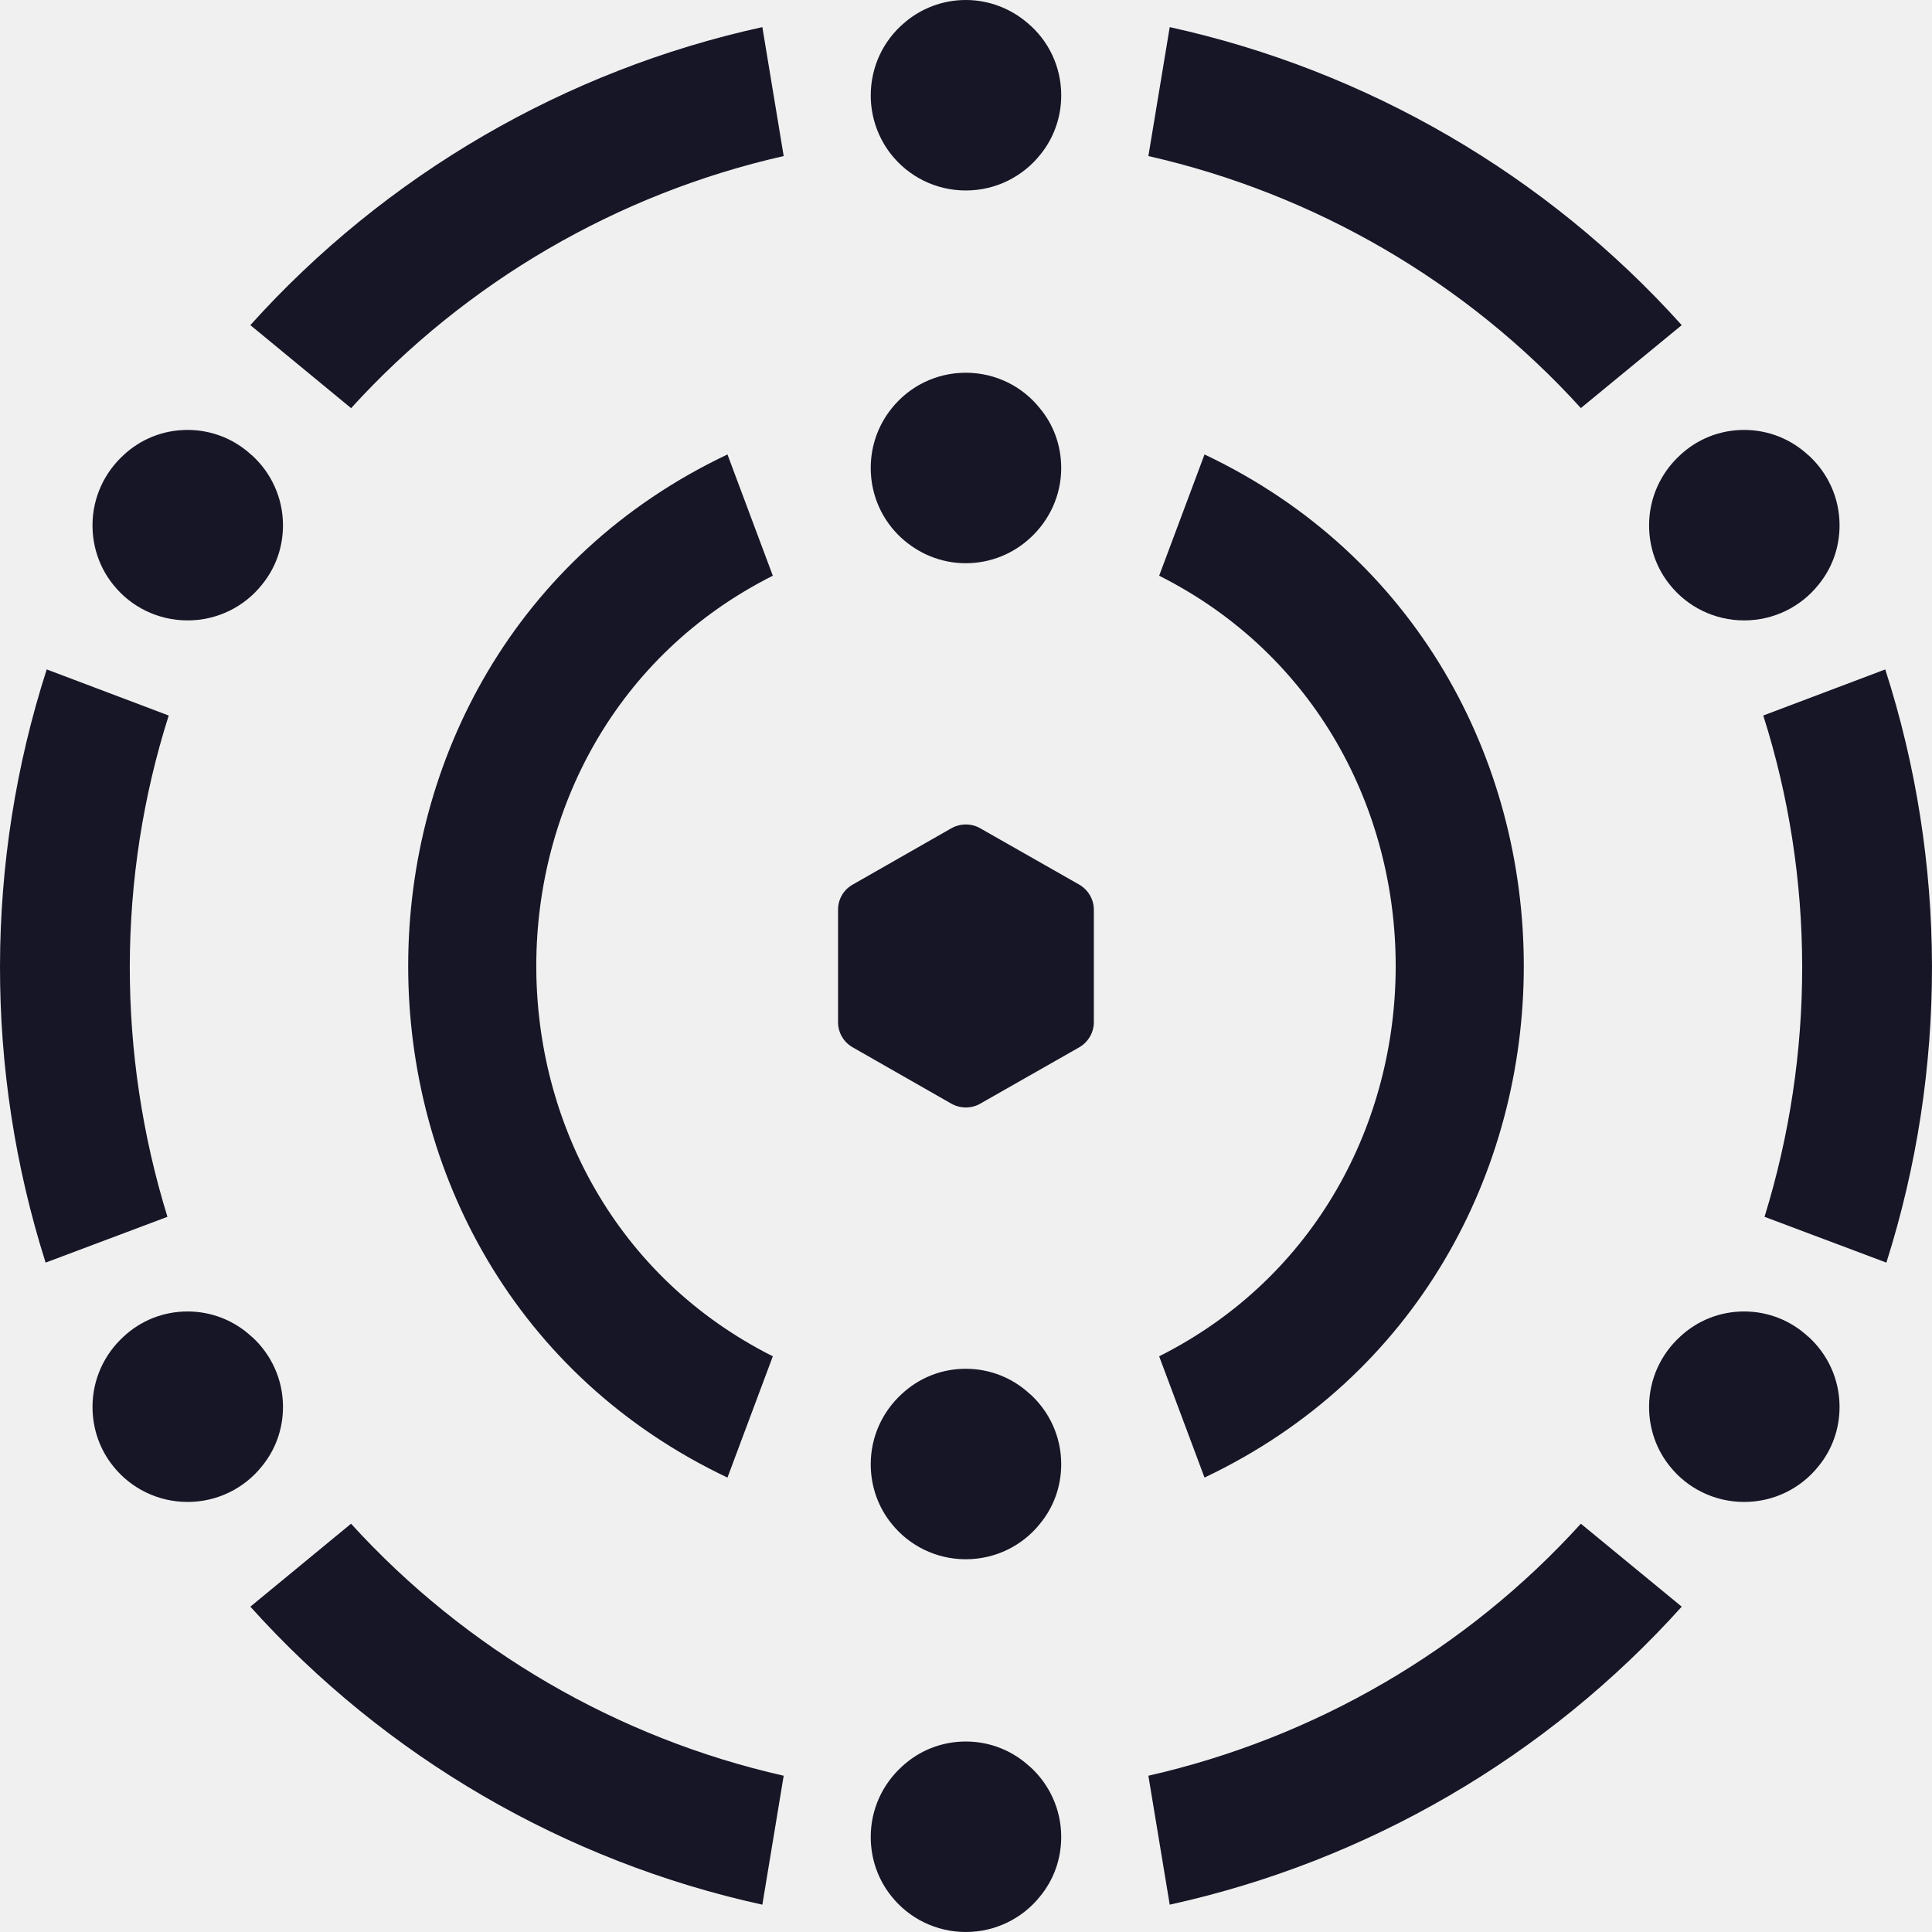
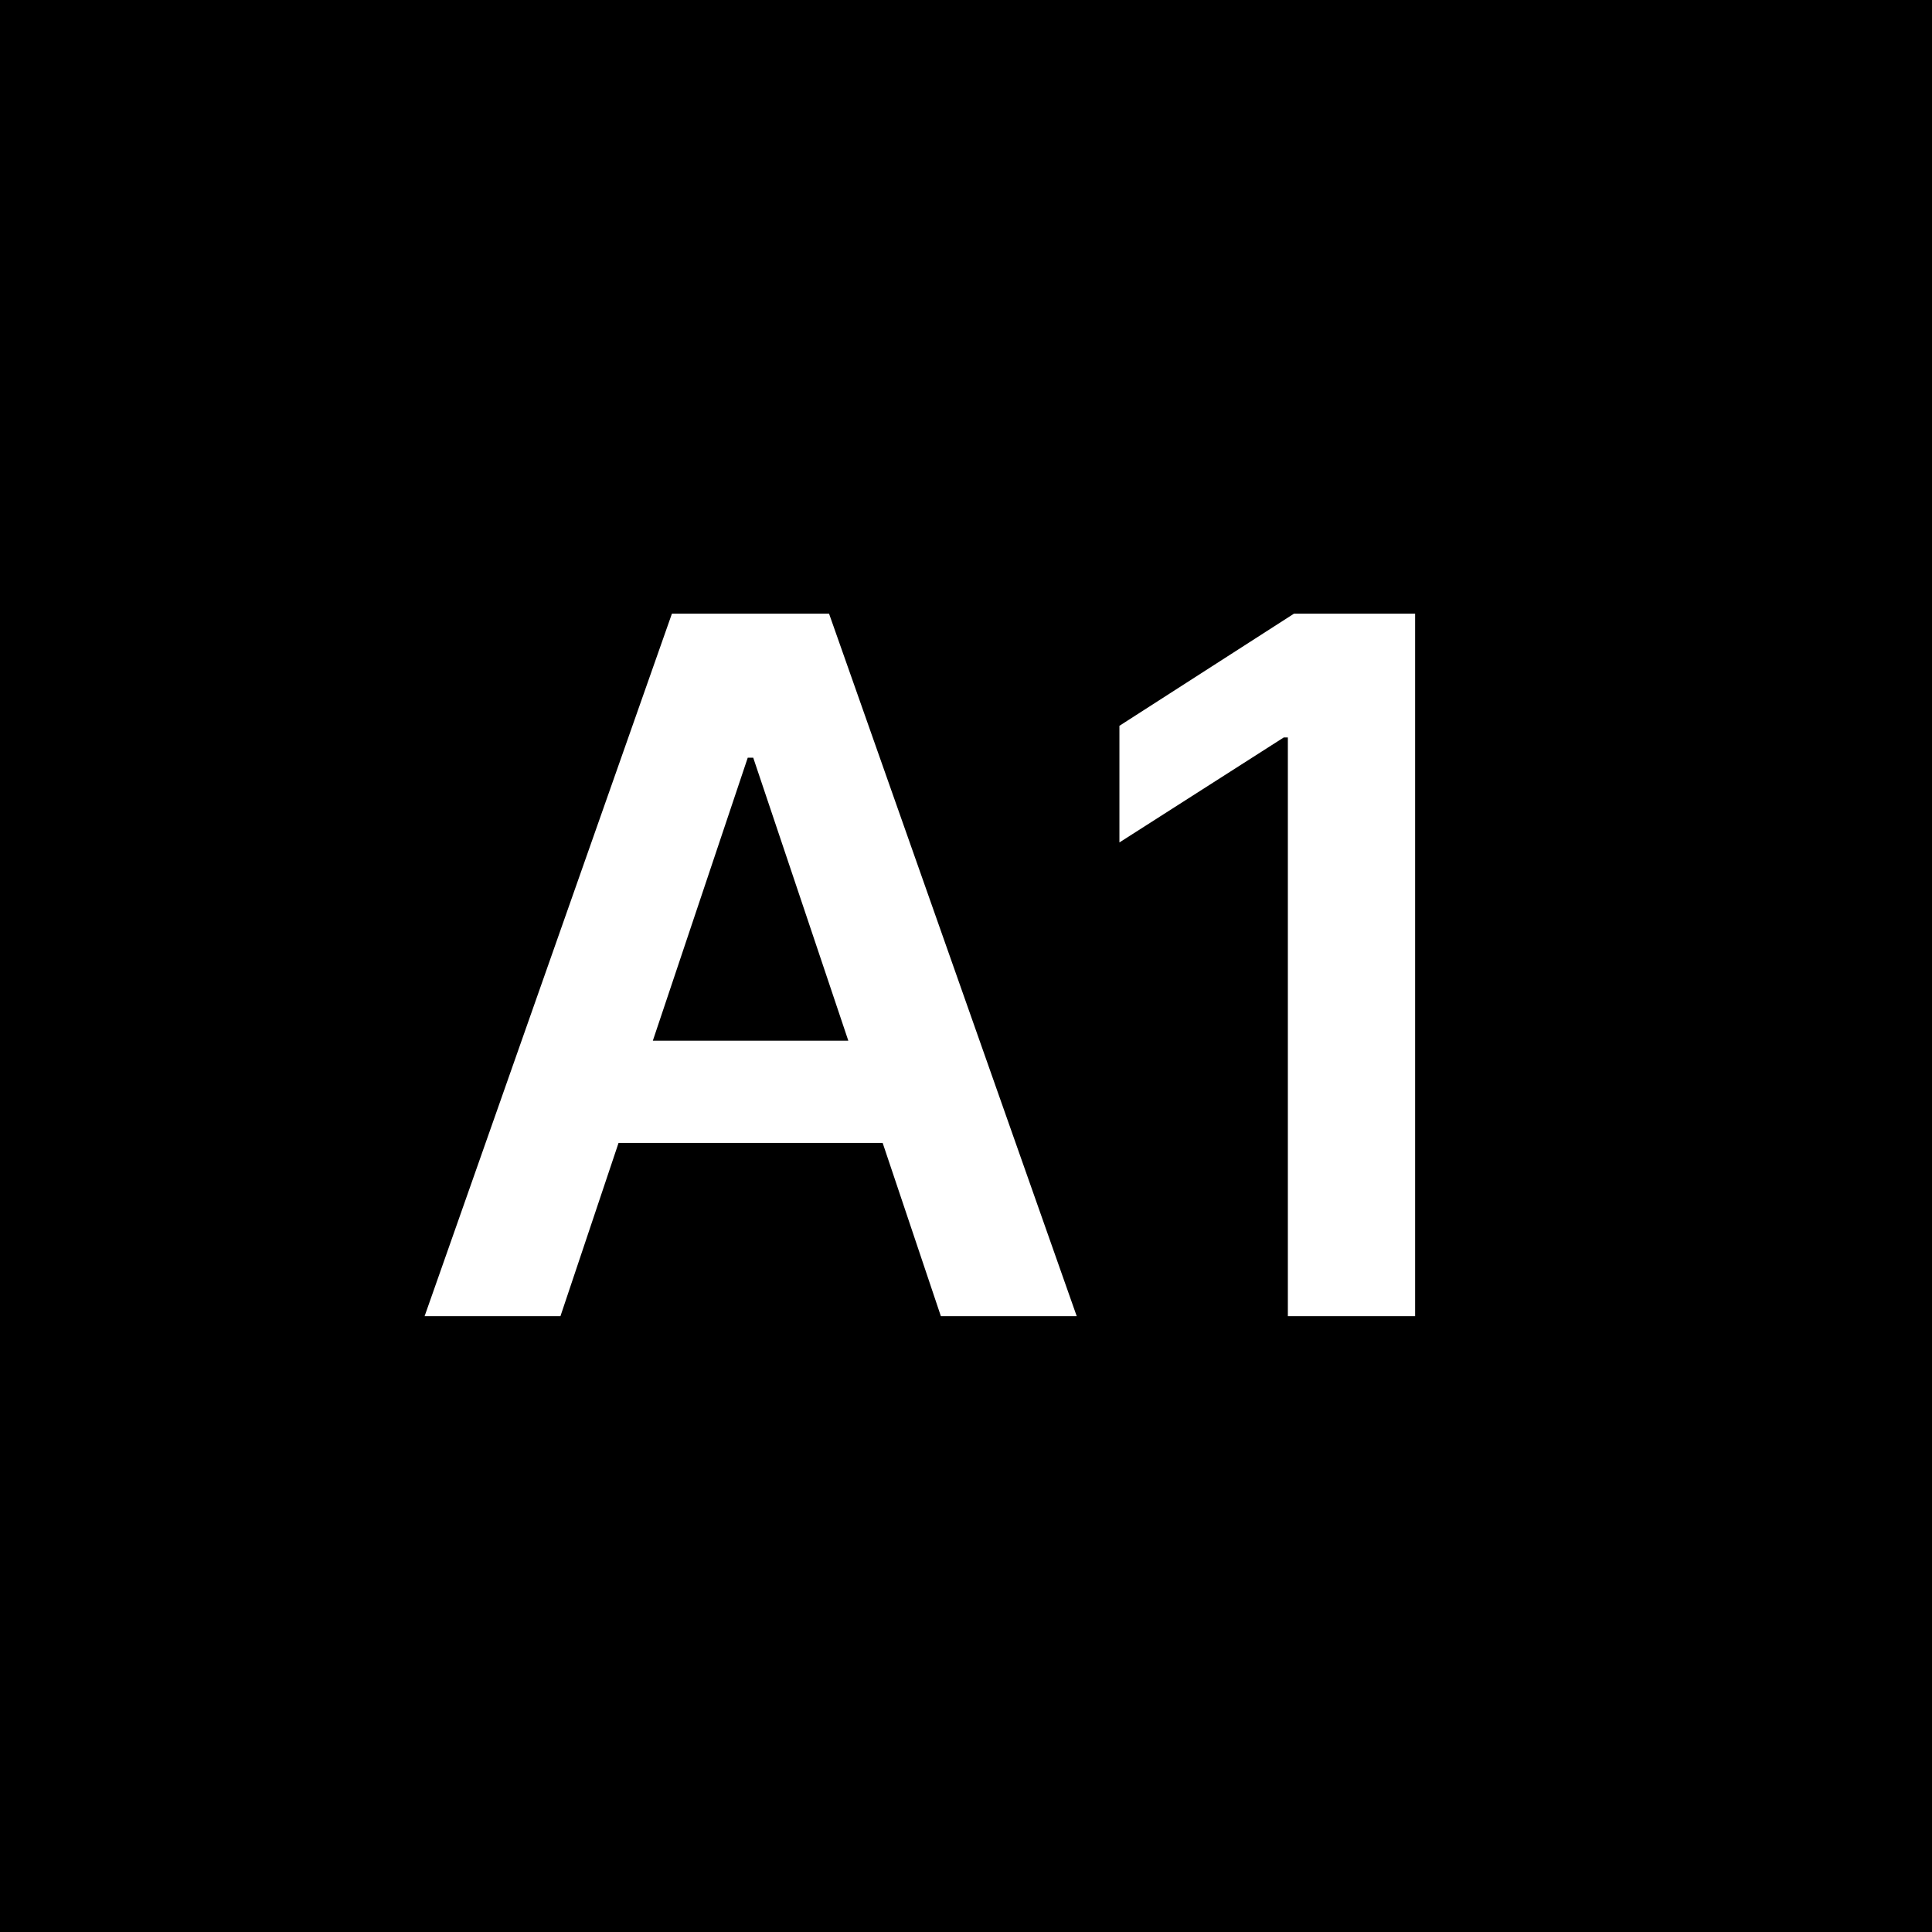
- <svg xmlns="http://www.w3.org/2000/svg" width="264" height="264" viewBox="0 0 264 264" fill="none">
-   <path fill-rule="evenodd" clip-rule="evenodd" d="M131.976 26.028C136.12 26.028 139.832 24.086 142.206 21.064C143.976 18.863 145.012 16.057 145.012 13.036C145.012 9.065 143.242 5.504 140.393 3.129C138.127 1.187 135.17 0 131.976 0C128.782 0 125.825 1.165 123.559 3.129C120.753 5.504 118.984 9.065 118.984 13.036C118.984 16.057 120.02 18.863 121.746 21.064C124.12 24.086 127.811 26.028 131.976 26.028ZM47.964 55.761L34.209 44.427C52.693 23.882 77.246 9.601 104.173 3.706L107.088 21.325C84.393 26.461 63.685 38.511 47.986 55.761H47.964ZM47.968 208.21L34.209 219.544C52.677 240.089 77.237 254.37 104.172 260.265L107.088 242.646C84.386 237.51 63.672 225.461 47.968 208.21ZM156.921 242.646L159.837 260.265C186.773 254.349 211.332 240.089 229.8 219.544L216.019 208.21C200.359 225.461 179.644 237.488 156.921 242.646ZM131.974 237.971C135.341 237.971 138.427 239.265 140.737 241.424H140.758C143.37 243.798 145.01 247.208 145.01 251.006C145.01 254.093 143.953 256.92 142.096 259.164C139.722 262.121 136.053 263.999 131.974 263.999C127.895 263.999 124.226 262.121 121.852 259.164C120.039 256.941 118.982 254.093 118.982 251.006C118.982 247.208 120.622 243.798 123.212 241.424C125.543 239.244 128.607 237.971 131.974 237.971ZM159.837 3.706L156.921 21.325C179.644 26.483 200.359 38.511 216.019 55.761L229.8 44.427C211.332 23.882 186.773 9.622 159.837 3.706ZM257.766 172.53L241.117 166.273C248.005 143.973 248.005 119.985 240.944 97.773L257.614 91.473C266.079 117.756 266.122 146.203 257.766 172.53ZM247.094 182.66C244.784 180.502 241.698 179.207 238.331 179.207C234.964 179.207 231.9 180.48 229.569 182.66C226.979 185.034 225.339 188.444 225.339 192.243C225.339 195.329 226.396 198.178 228.209 200.401C230.583 203.358 234.252 205.235 238.331 205.235C242.41 205.235 246.079 203.358 248.453 200.401C250.309 198.156 251.367 195.329 251.367 192.243C251.367 188.444 249.727 185.034 247.115 182.66H247.094ZM238.332 58.748C241.699 58.748 244.785 60.043 247.095 62.201H247.116C249.728 64.575 251.368 67.985 251.368 71.784C251.368 74.87 250.311 77.697 248.454 79.942C246.08 82.899 242.411 84.776 238.332 84.776C234.253 84.776 230.584 82.899 228.21 79.942C226.397 77.719 225.34 74.87 225.34 71.784C225.34 67.985 226.98 64.575 229.57 62.201C231.901 60.021 234.965 58.748 238.332 58.748ZM22.881 166.273L6.233 172.53C-2.124 146.203 -2.081 117.756 6.384 91.473L23.054 97.773C15.993 119.985 15.993 143.973 22.881 166.273ZM25.634 179.207C29 179.207 32.087 180.502 34.396 182.66H34.418C37.029 185.034 38.669 188.444 38.669 192.243C38.669 195.329 37.612 198.156 35.756 200.401C33.382 203.358 29.713 205.235 25.634 205.235C21.555 205.235 17.886 203.358 15.511 200.401C13.698 198.178 12.641 195.329 12.641 192.243C12.641 188.444 14.281 185.034 16.871 182.66C19.202 180.48 22.267 179.207 25.634 179.207ZM34.395 62.201C32.086 60.043 29 58.748 25.633 58.748C22.266 58.748 19.201 60.021 16.87 62.201C14.28 64.575 12.64 67.985 12.64 71.784C12.64 74.87 13.697 77.719 15.51 79.942C17.884 82.899 21.553 84.776 25.633 84.776C29.712 84.776 33.381 82.899 35.755 79.942C37.611 77.697 38.668 74.87 38.668 71.784C38.668 67.985 37.028 64.575 34.417 62.201H34.395ZM116.507 143.108C115.274 142.403 114.517 141.099 114.517 139.689V124.302C114.517 122.892 115.253 121.588 116.507 120.883L129.982 113.19C131.215 112.485 132.751 112.485 133.962 113.19L147.48 120.883C148.691 121.588 149.47 122.892 149.47 124.302V139.689C149.47 141.099 148.691 142.403 147.48 143.108L133.962 150.802C132.751 151.507 131.237 151.507 129.982 150.802L116.507 143.108ZM140.737 190.491C138.427 188.333 135.341 187.038 131.974 187.038C128.607 187.038 125.543 188.311 123.212 190.491C120.622 192.865 118.982 196.275 118.982 200.074C118.982 203.16 120.039 206.009 121.852 208.232C124.226 211.189 127.895 213.066 131.974 213.066C136.053 213.066 139.722 211.189 142.096 208.232C143.953 205.987 145.01 203.16 145.01 200.074C145.01 196.275 143.37 192.865 140.758 190.491H140.737ZM131.974 50.933C136.053 50.933 139.722 52.812 142.096 55.793C143.953 58.018 145.01 60.869 145.01 63.958C145.01 67.716 143.37 71.129 140.78 73.505C138.471 75.644 135.384 76.961 131.974 76.961C128.564 76.961 125.521 75.644 123.169 73.505C120.579 71.129 118.982 67.716 118.982 63.958C118.982 60.869 120.039 58.039 121.852 55.793C124.226 52.812 127.895 50.933 131.974 50.933ZM164.593 62.099L158.395 78.668C201.501 100.373 201.48 163.651 158.395 185.334L164.593 201.904C222.785 174.309 222.742 89.65 164.593 62.099ZM105.603 78.668L99.405 62.099C41.256 89.65 41.213 174.309 99.405 201.904L105.603 185.334C62.518 163.651 62.497 100.373 105.603 78.668Z" fill="#161627" />
+ <svg xmlns="http://www.w3.org/2000/svg" width="800" height="800" viewBox="0 0 800 800" fill="none">
+   <rect width="800" height="800" fill="black" />
+   <path d="M232.067 545H175.817L278.232 254.091H343.288L445.845 545H389.595L311.896 313.75H309.624L232.067 545ZM233.913 430.938H387.322V473.267H233.913V430.938ZM585.973 254.091V545H533.274V305.369H531.57L463.53 348.835V300.54L535.831 254.091H585.973Z" fill="white" />
</svg>
